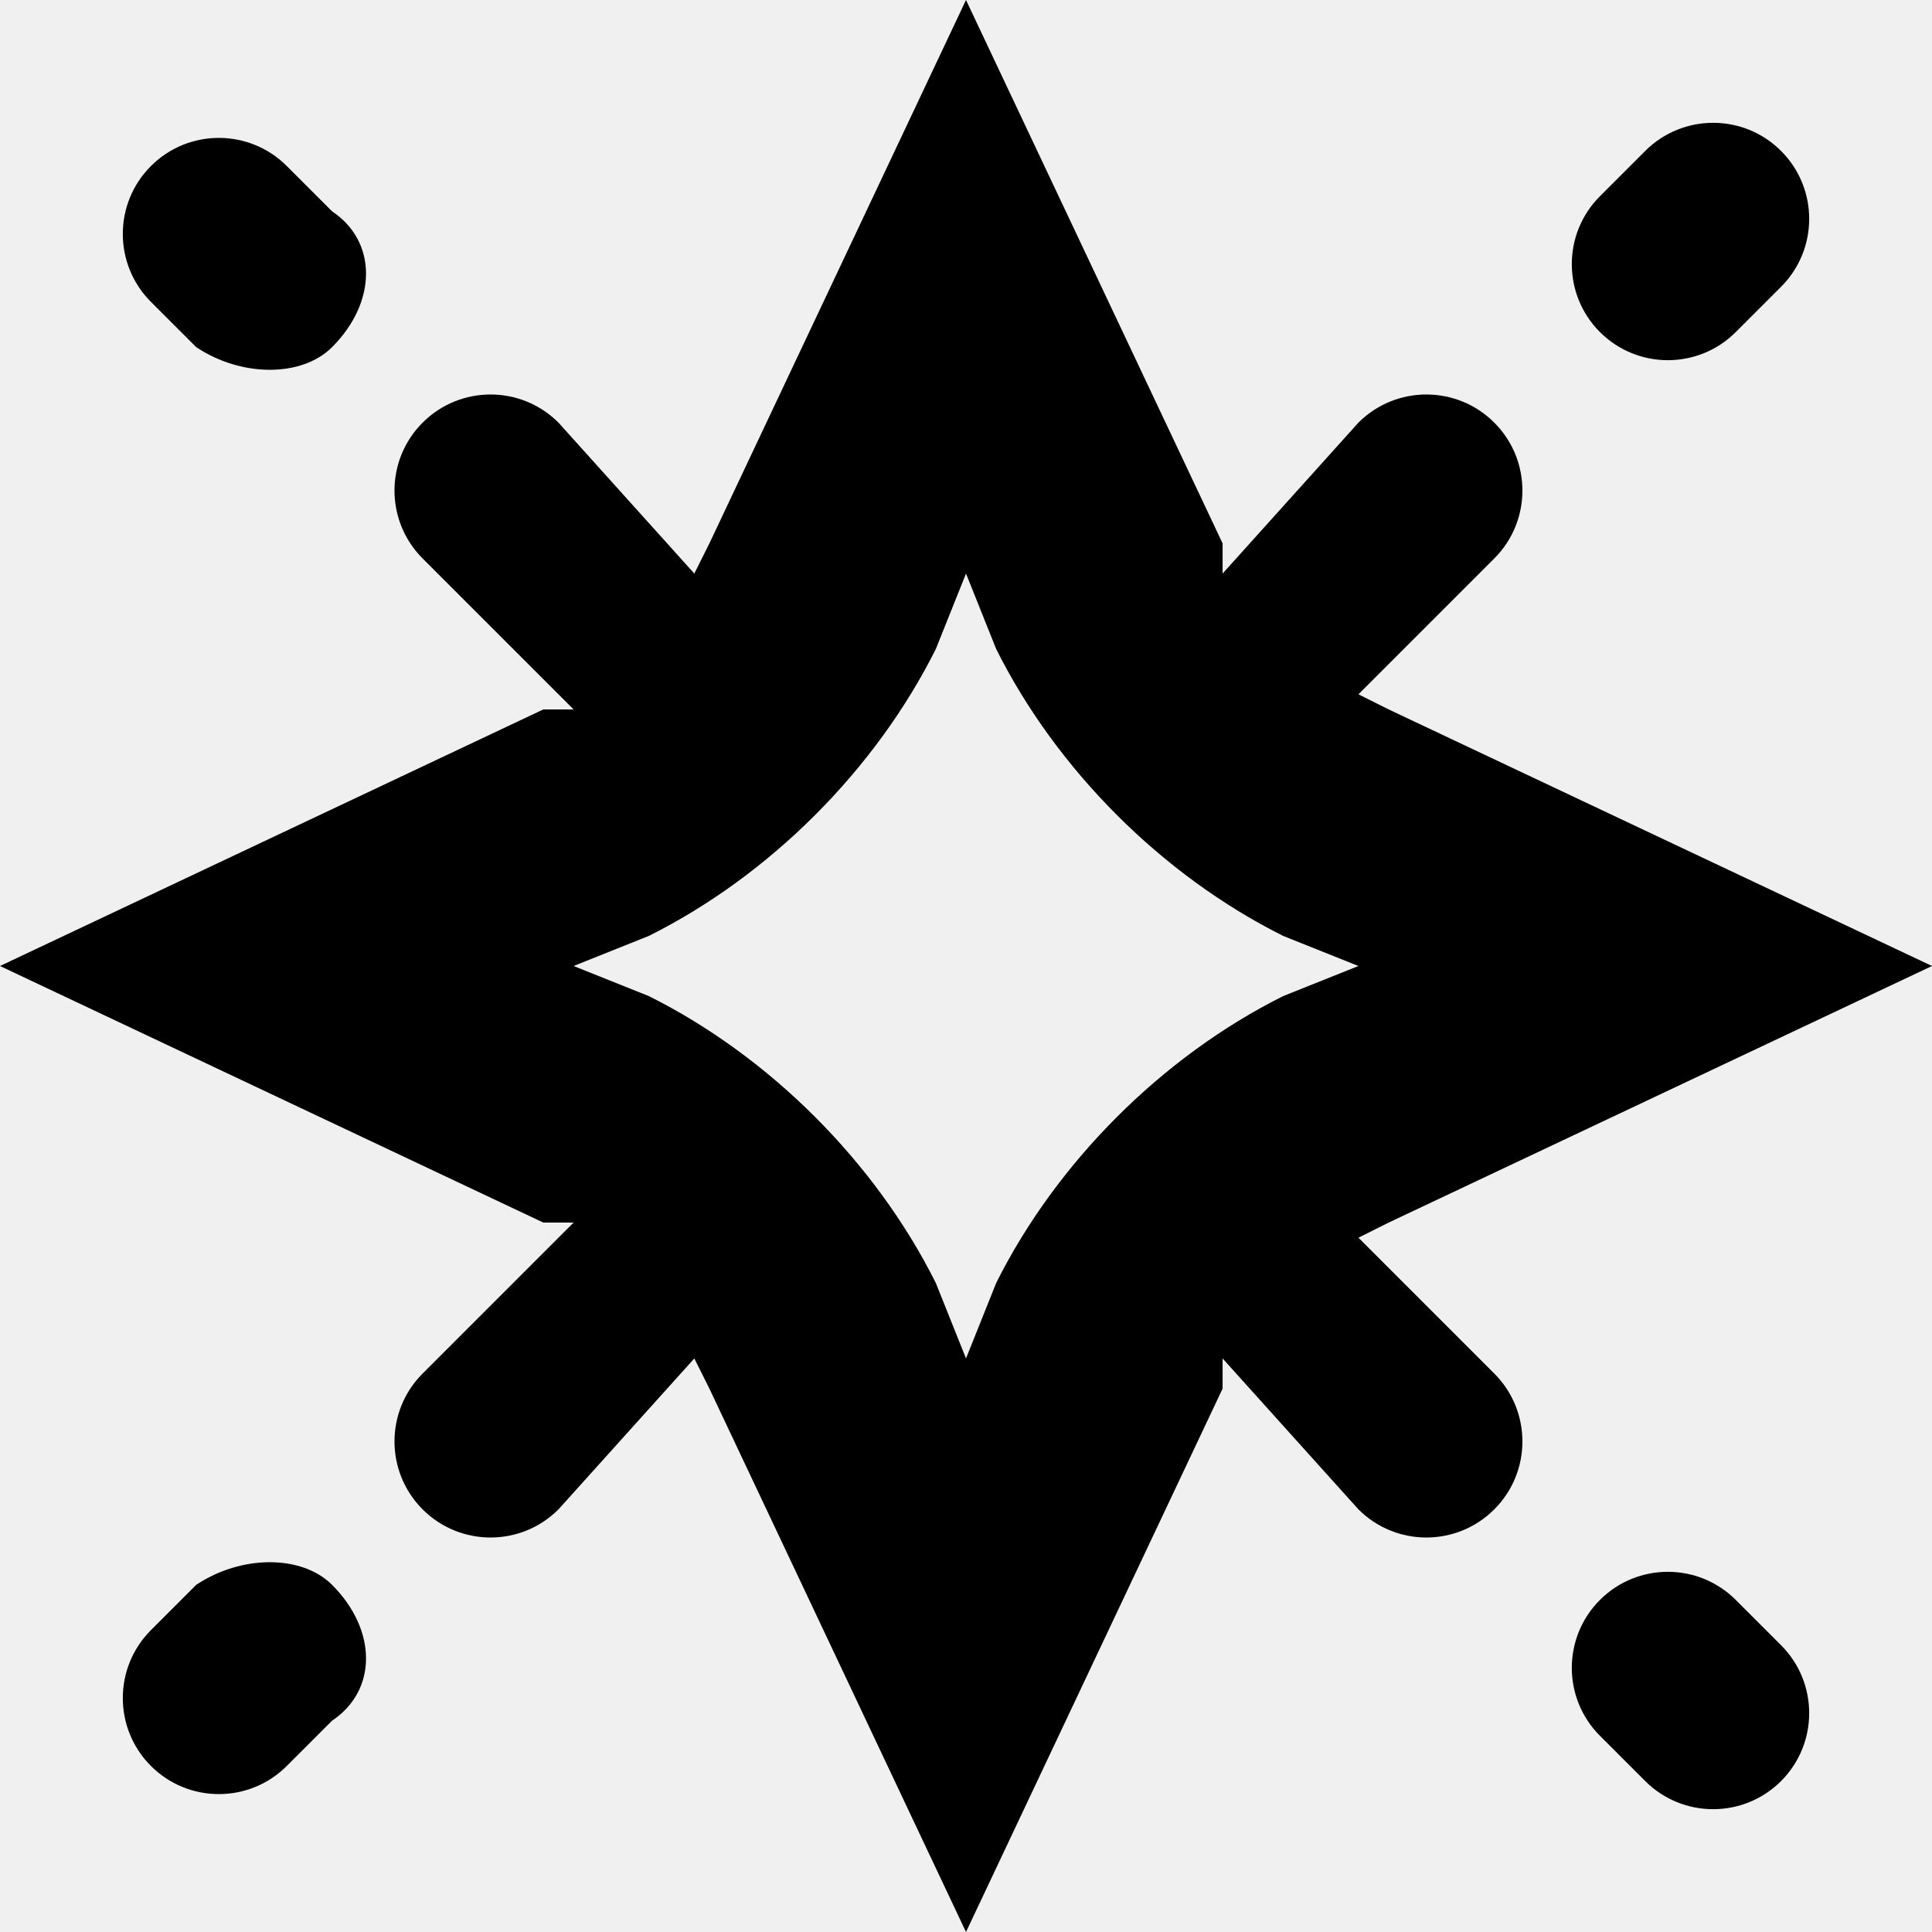
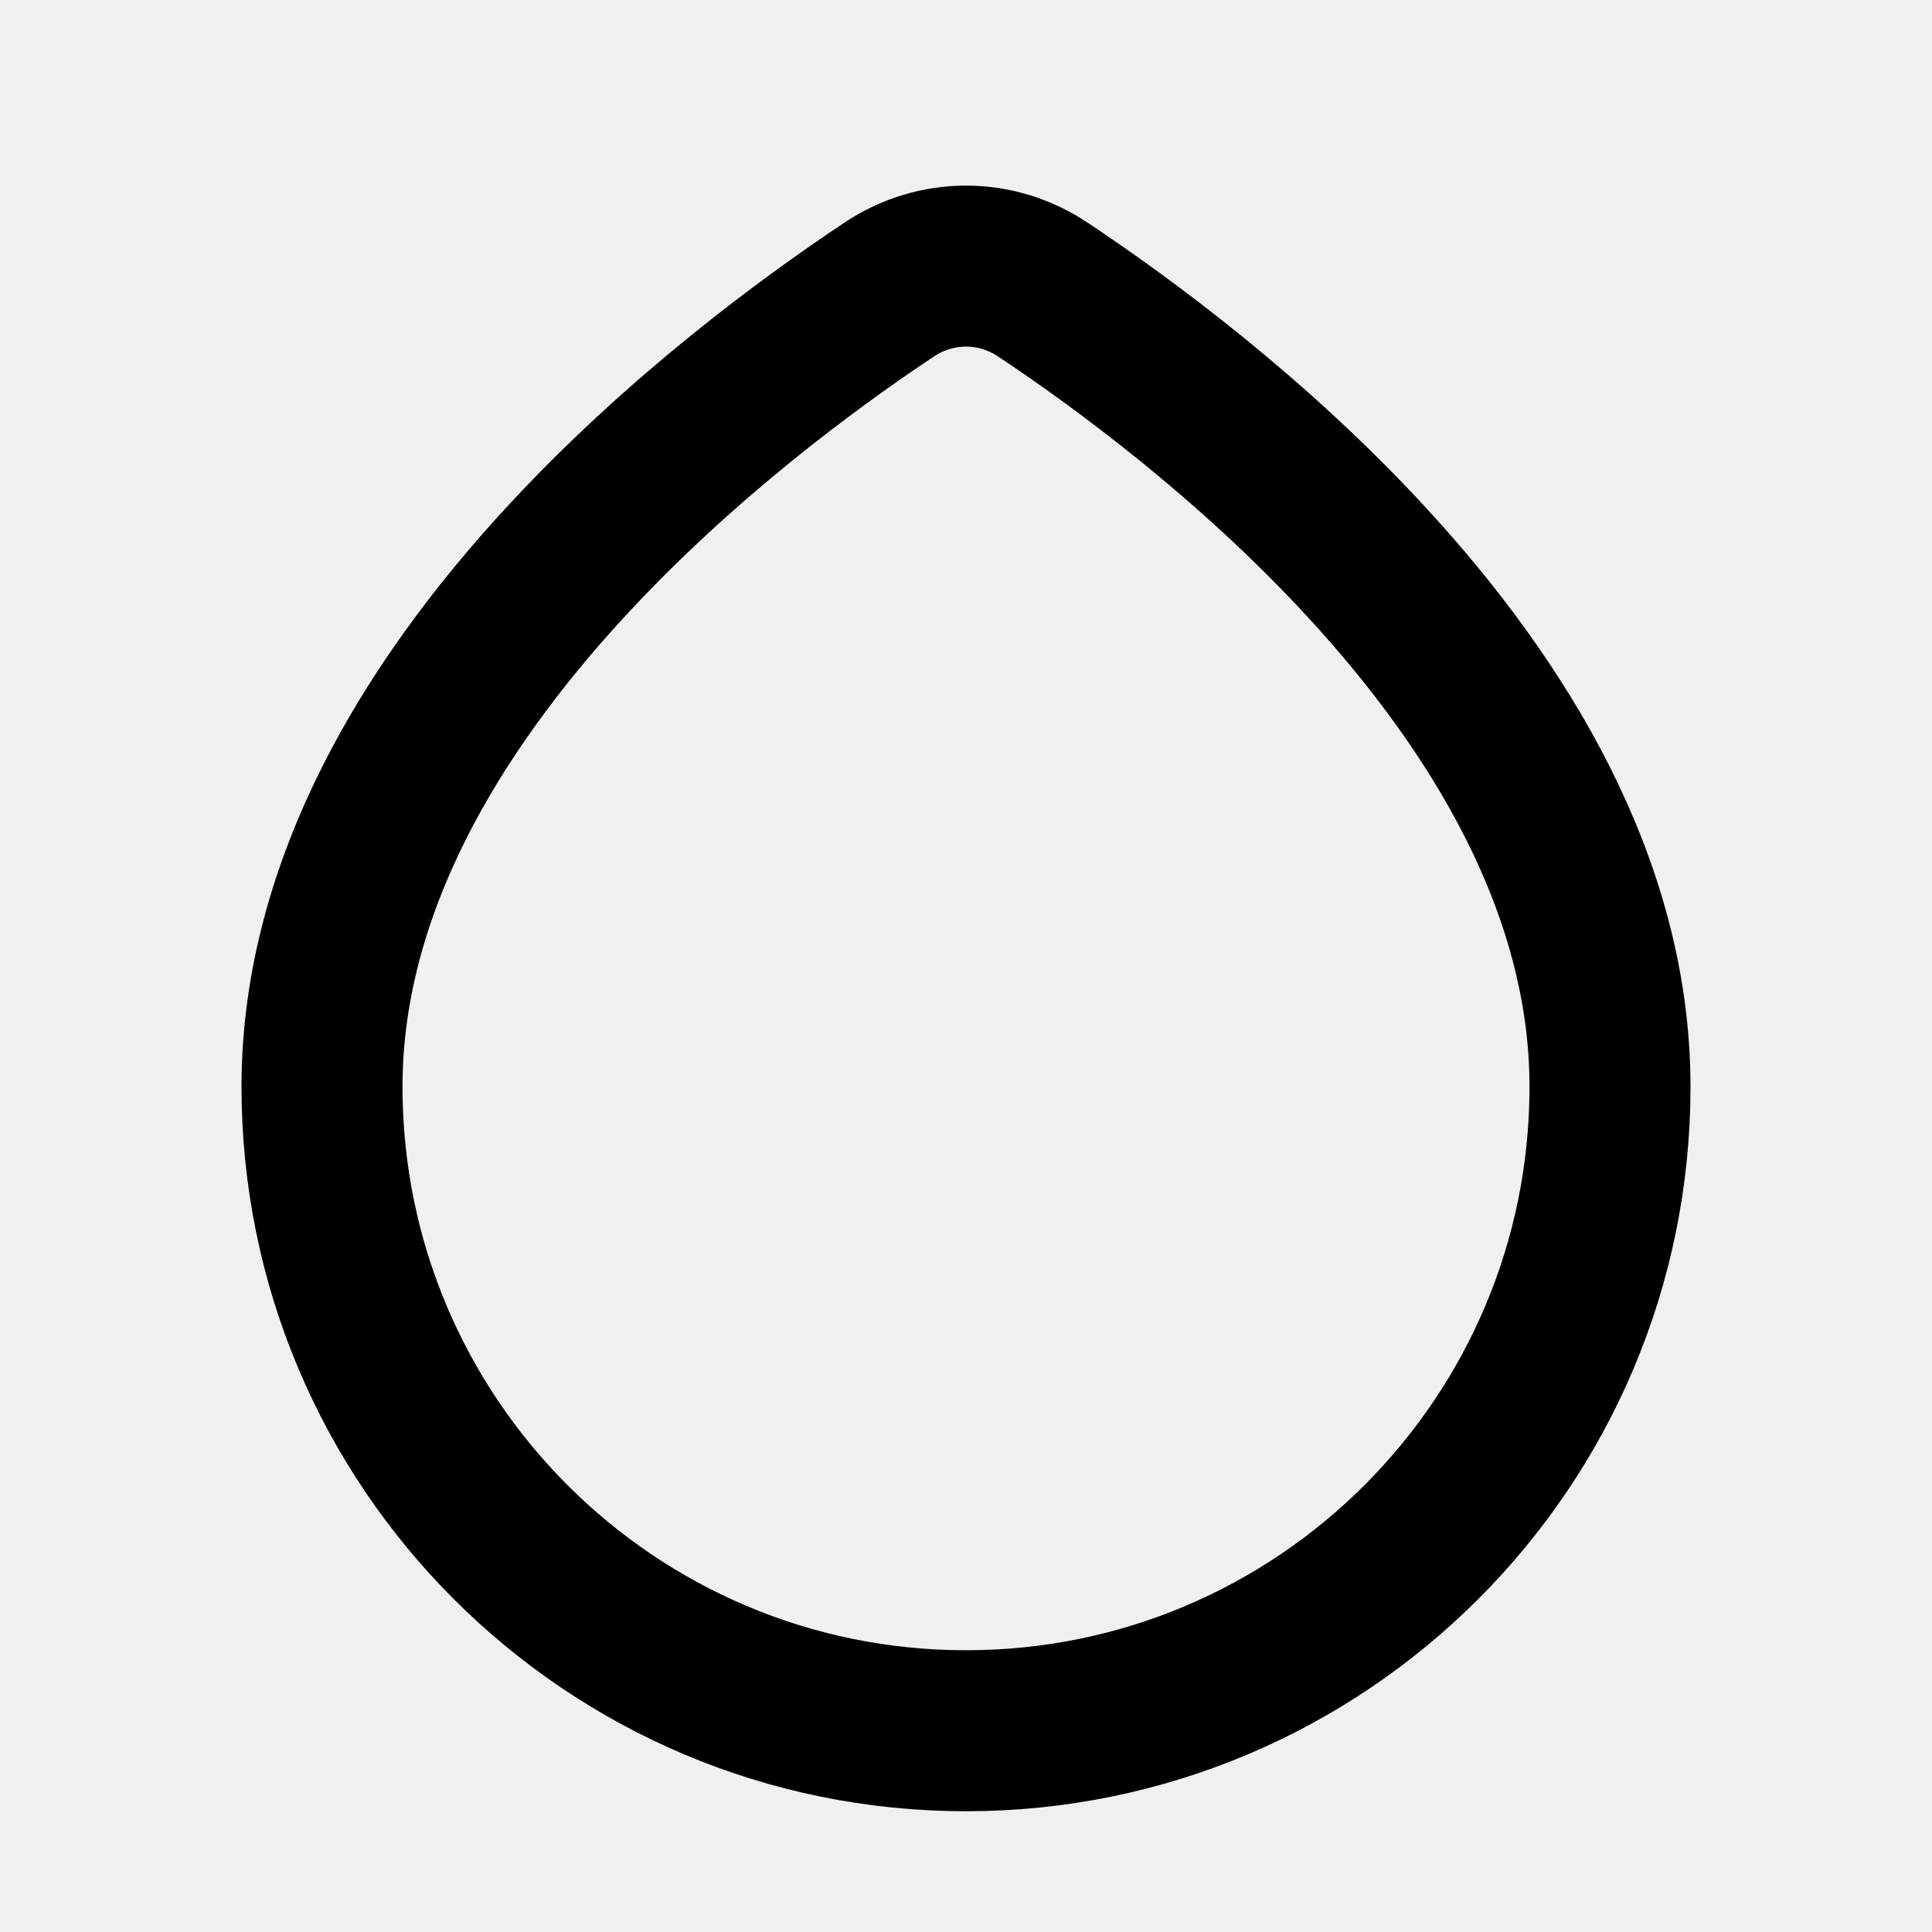
- <svg xmlns="http://www.w3.org/2000/svg" viewBox="0 0 128 128">
-   <path fill-rule="evenodd" d="M81 36 64 0 47 36l-1 2-9-10a6 6 0 0 0-9 9l10 10h-2L0 64l36 17h2L28 91a6 6 0 1 0 9 9l9-10 1 2 17 36 17-36v-2l9 10a6 6 0 1 0 9-9l-9-9 2-1 36-17-36-17-2-1 9-9a6 6 0 1 0-9-9l-9 10v-2Zm-17 2-2 5c-4 8-11 15-19 19l-5 2 5 2c8 4 15 11 19 19l2 5 2-5c4-8 11-15 19-19l5-2-5-2c-8-4-15-11-19-19l-2-5Z" clip-rule="evenodd" />
-   <path d="M118 19a6 6 0 0 0-9-9l-3 3a6 6 0 1 0 9 9l3-3Zm-96 4c-2 2-6 2-9 0l-3-3a6 6 0 1 1 9-9l3 3c3 2 3 6 0 9Zm0 82c-2-2-6-2-9 0l-3 3a6 6 0 1 0 9 9l3-3c3-2 3-6 0-9Zm96 4a6 6 0 0 1-9 9l-3-3a6 6 0 1 1 9-9l3 3Z" />
-   <style>path{fill:#000}@media (prefers-color-scheme:dark){path{fill:#fff}}</style>
+ <svg xmlns="http://www.w3.org/2000/svg" viewBox="0 0 24 24" fill="none" preserveAspectRatio="xMidYMid meet">
+   <style>
+       :root {
+         color: oklch(70.7% 0.165 254.624)
+       }
+     </style>
+   <path d="M4 13.5C4 11.001 5.388 8.762 7.008 7C8.439 5.443 10.052 4.258 11.047 3.596C11.629 3.209 12.371 3.209 12.953 3.596C13.948 4.258 15.561 5.443 16.992 7C18.612 8.762 20 11.001 20 13.5C20 17.918 16.418 21.5 12 21.5C7.582 21.5 4 17.918 4 13.5Z" stroke="currentColor" stroke-width="2" />
</svg>
